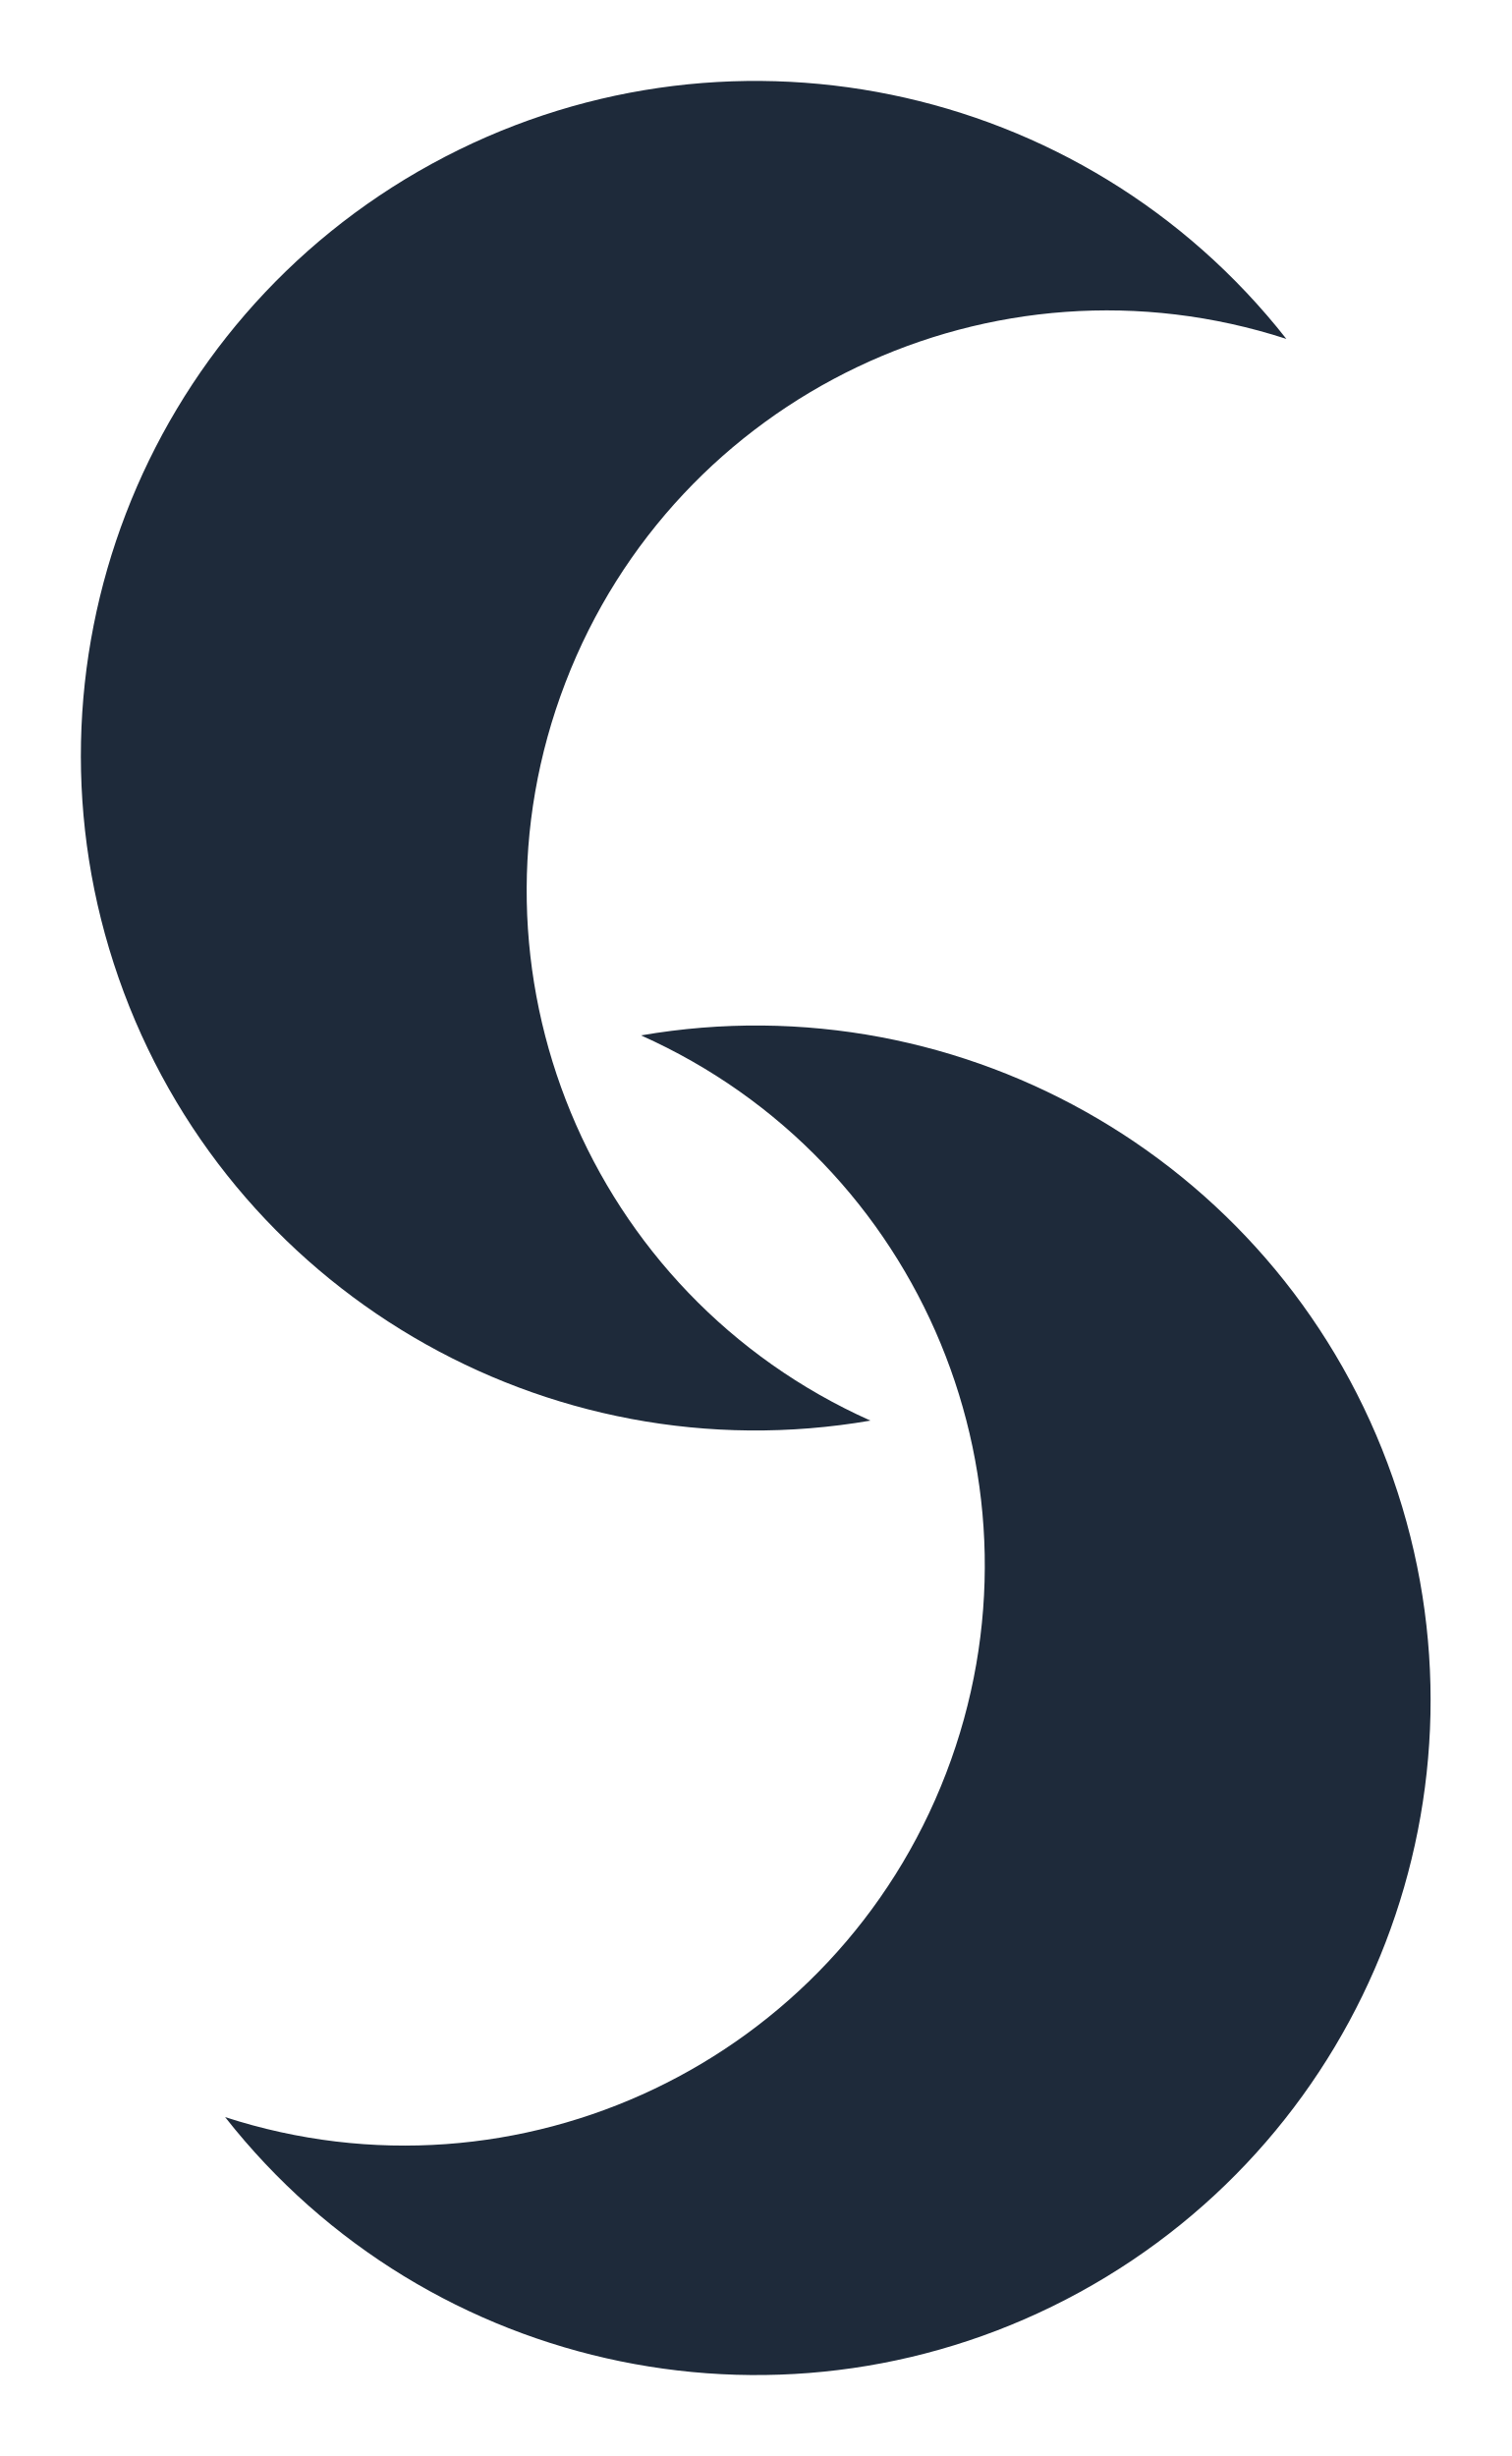
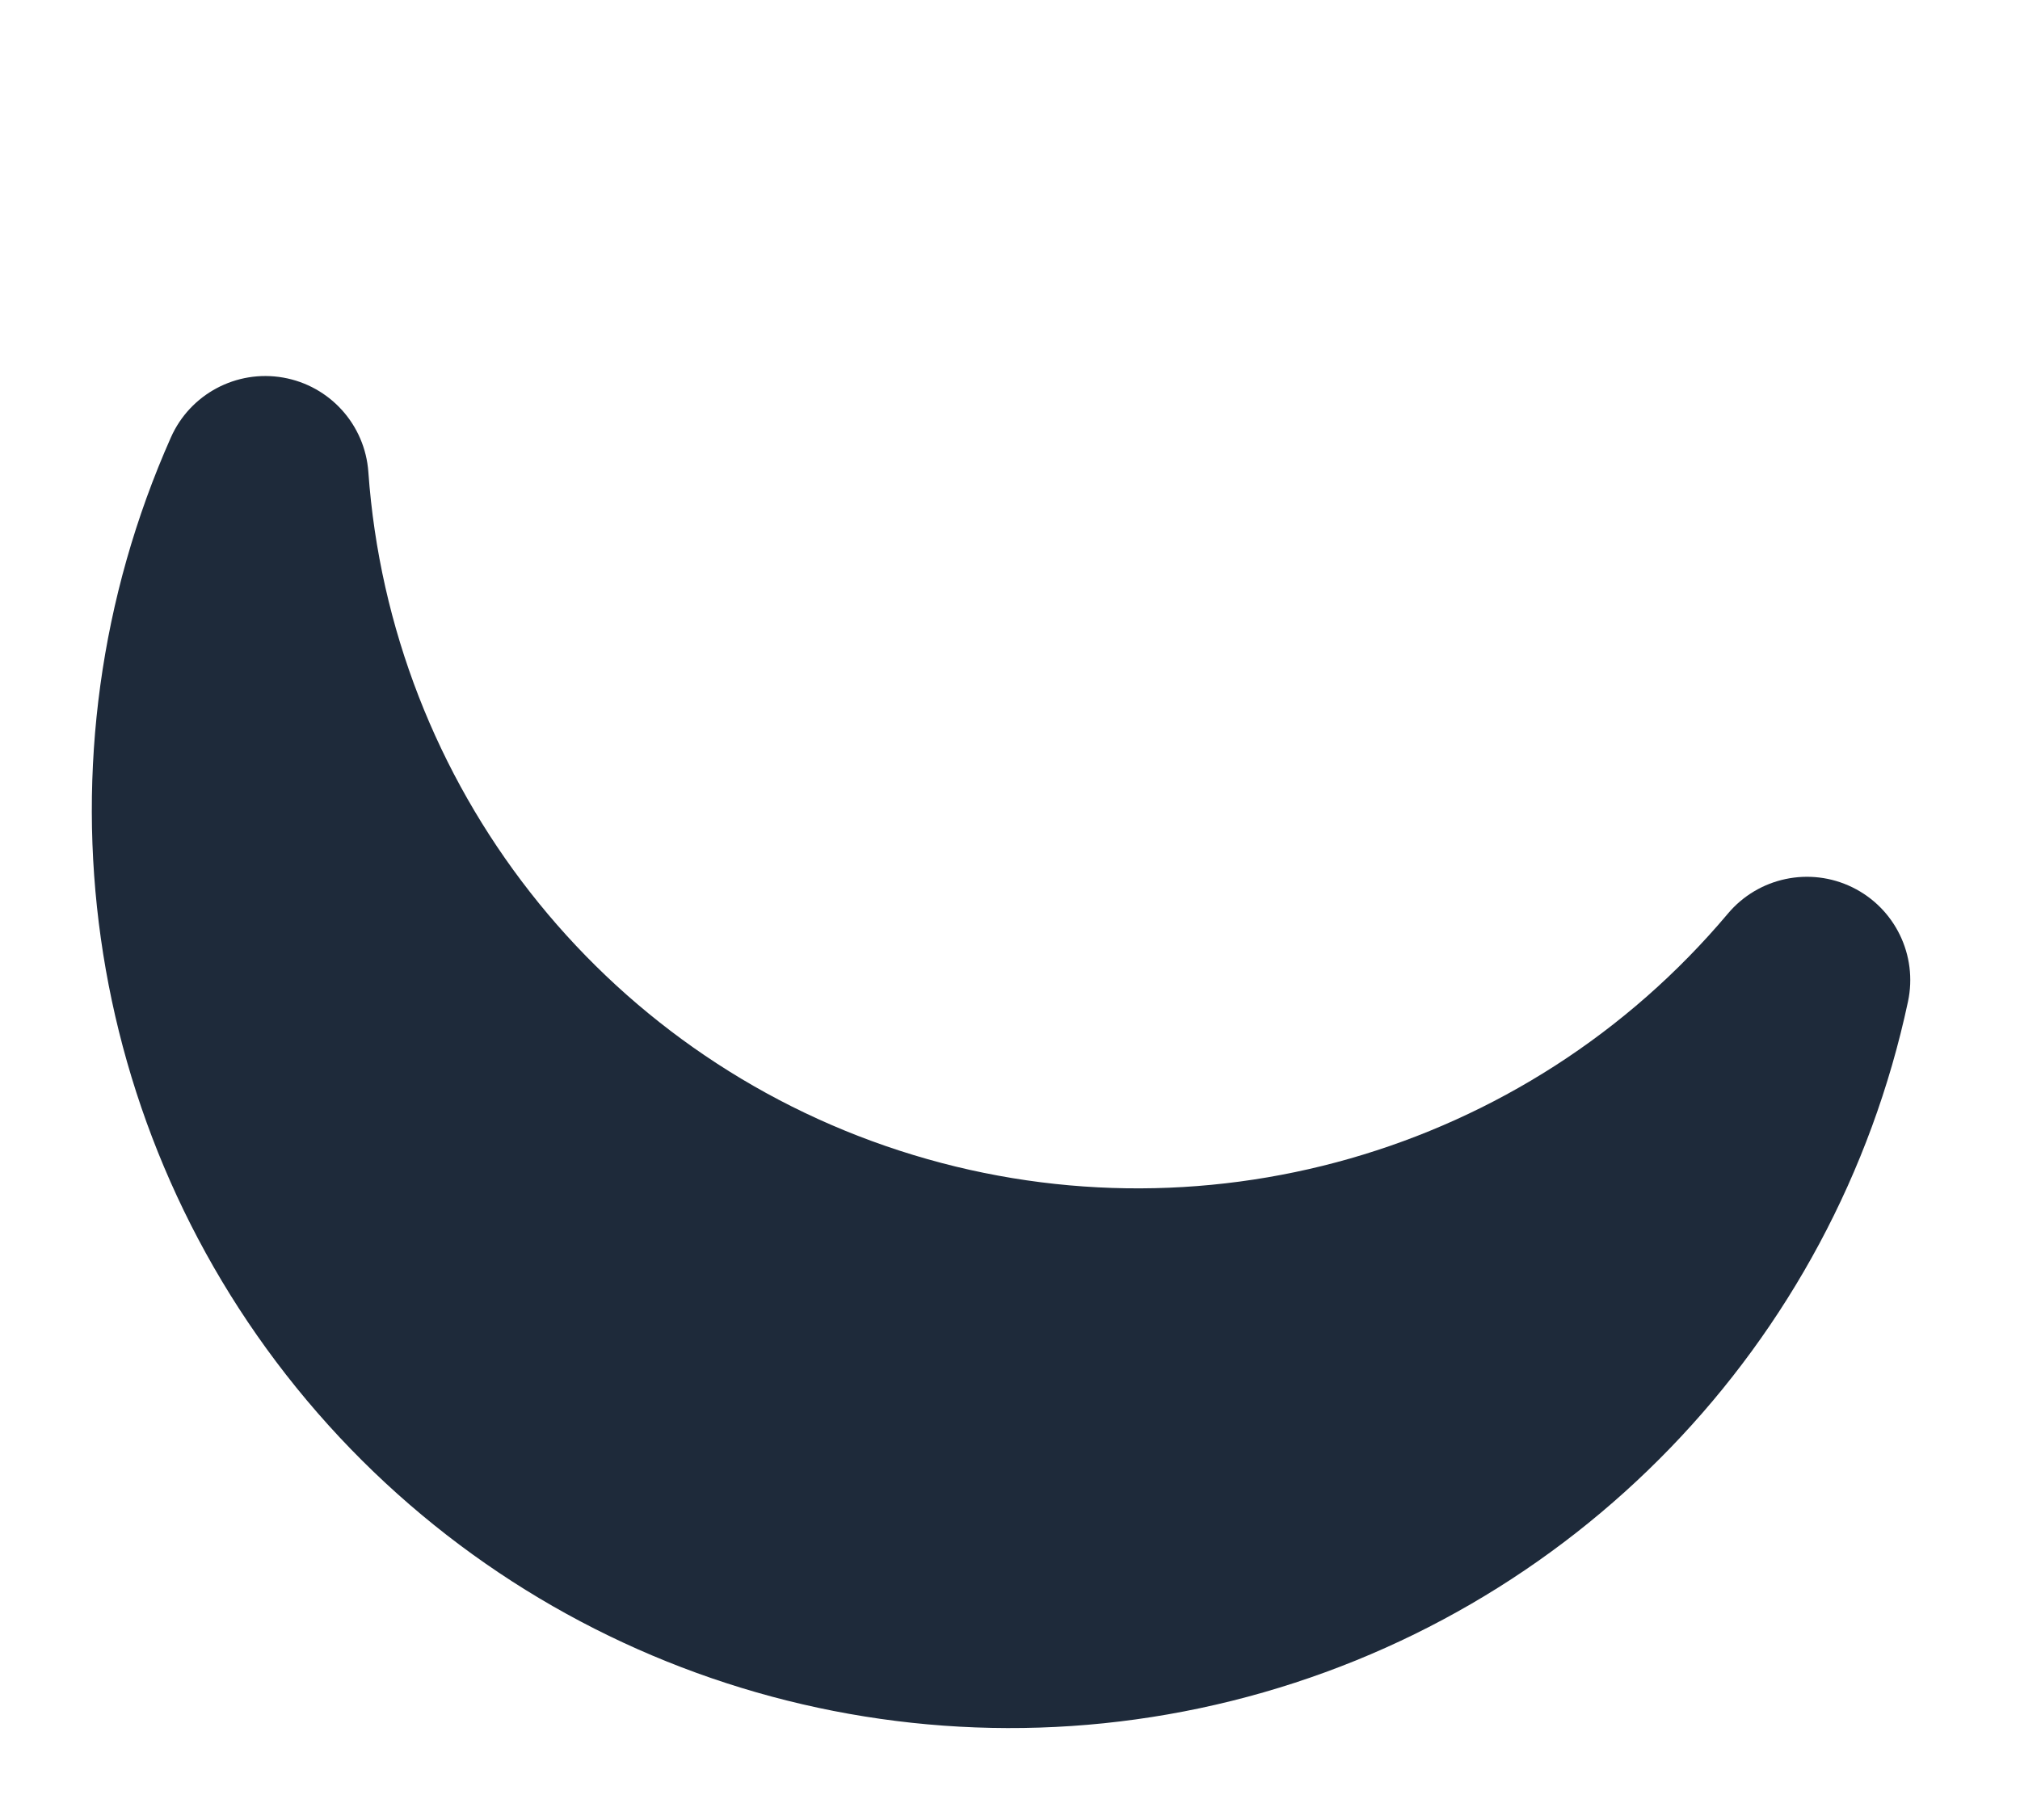
- <svg xmlns="http://www.w3.org/2000/svg" viewBox="-2.64 -2.64 49.28 80.08">
-   <g transform="translate(0.00,0.00) scale(1) translate(-28.00,-12.60)">
-     <path d="M46.26,43.72 A22,22 0 1 1 32.70,78.99 A18.92,18.92 0 0 0 46.26,43.72 Z" fill="#1E2A3A" />
-     <path d="M53.74,56.28 A22,22 0 1 1 67.30,21.01 A18.92,18.92 0 0 0 53.74,56.28 Z" fill="#1E2A3A" />
+ <svg xmlns="http://www.w3.org/2000/svg" viewBox="-4.00 -4.00 88.00 79.30">
+   <g transform="translate(0.00,0.00) scale(1) translate(-10.00,-18.70)">
+     <path d="M89.120,58.346 A40,40 0 1 1 13.446,33.758 A4.5,4.5 0 0 1 22.047,35.266 A33.600,33.600 0 0 0 81.275,54.510 A4.5,4.5 0 0 1 89.120,58.346 Z" fill="#1E2A3A" />
  </g>
</svg>
